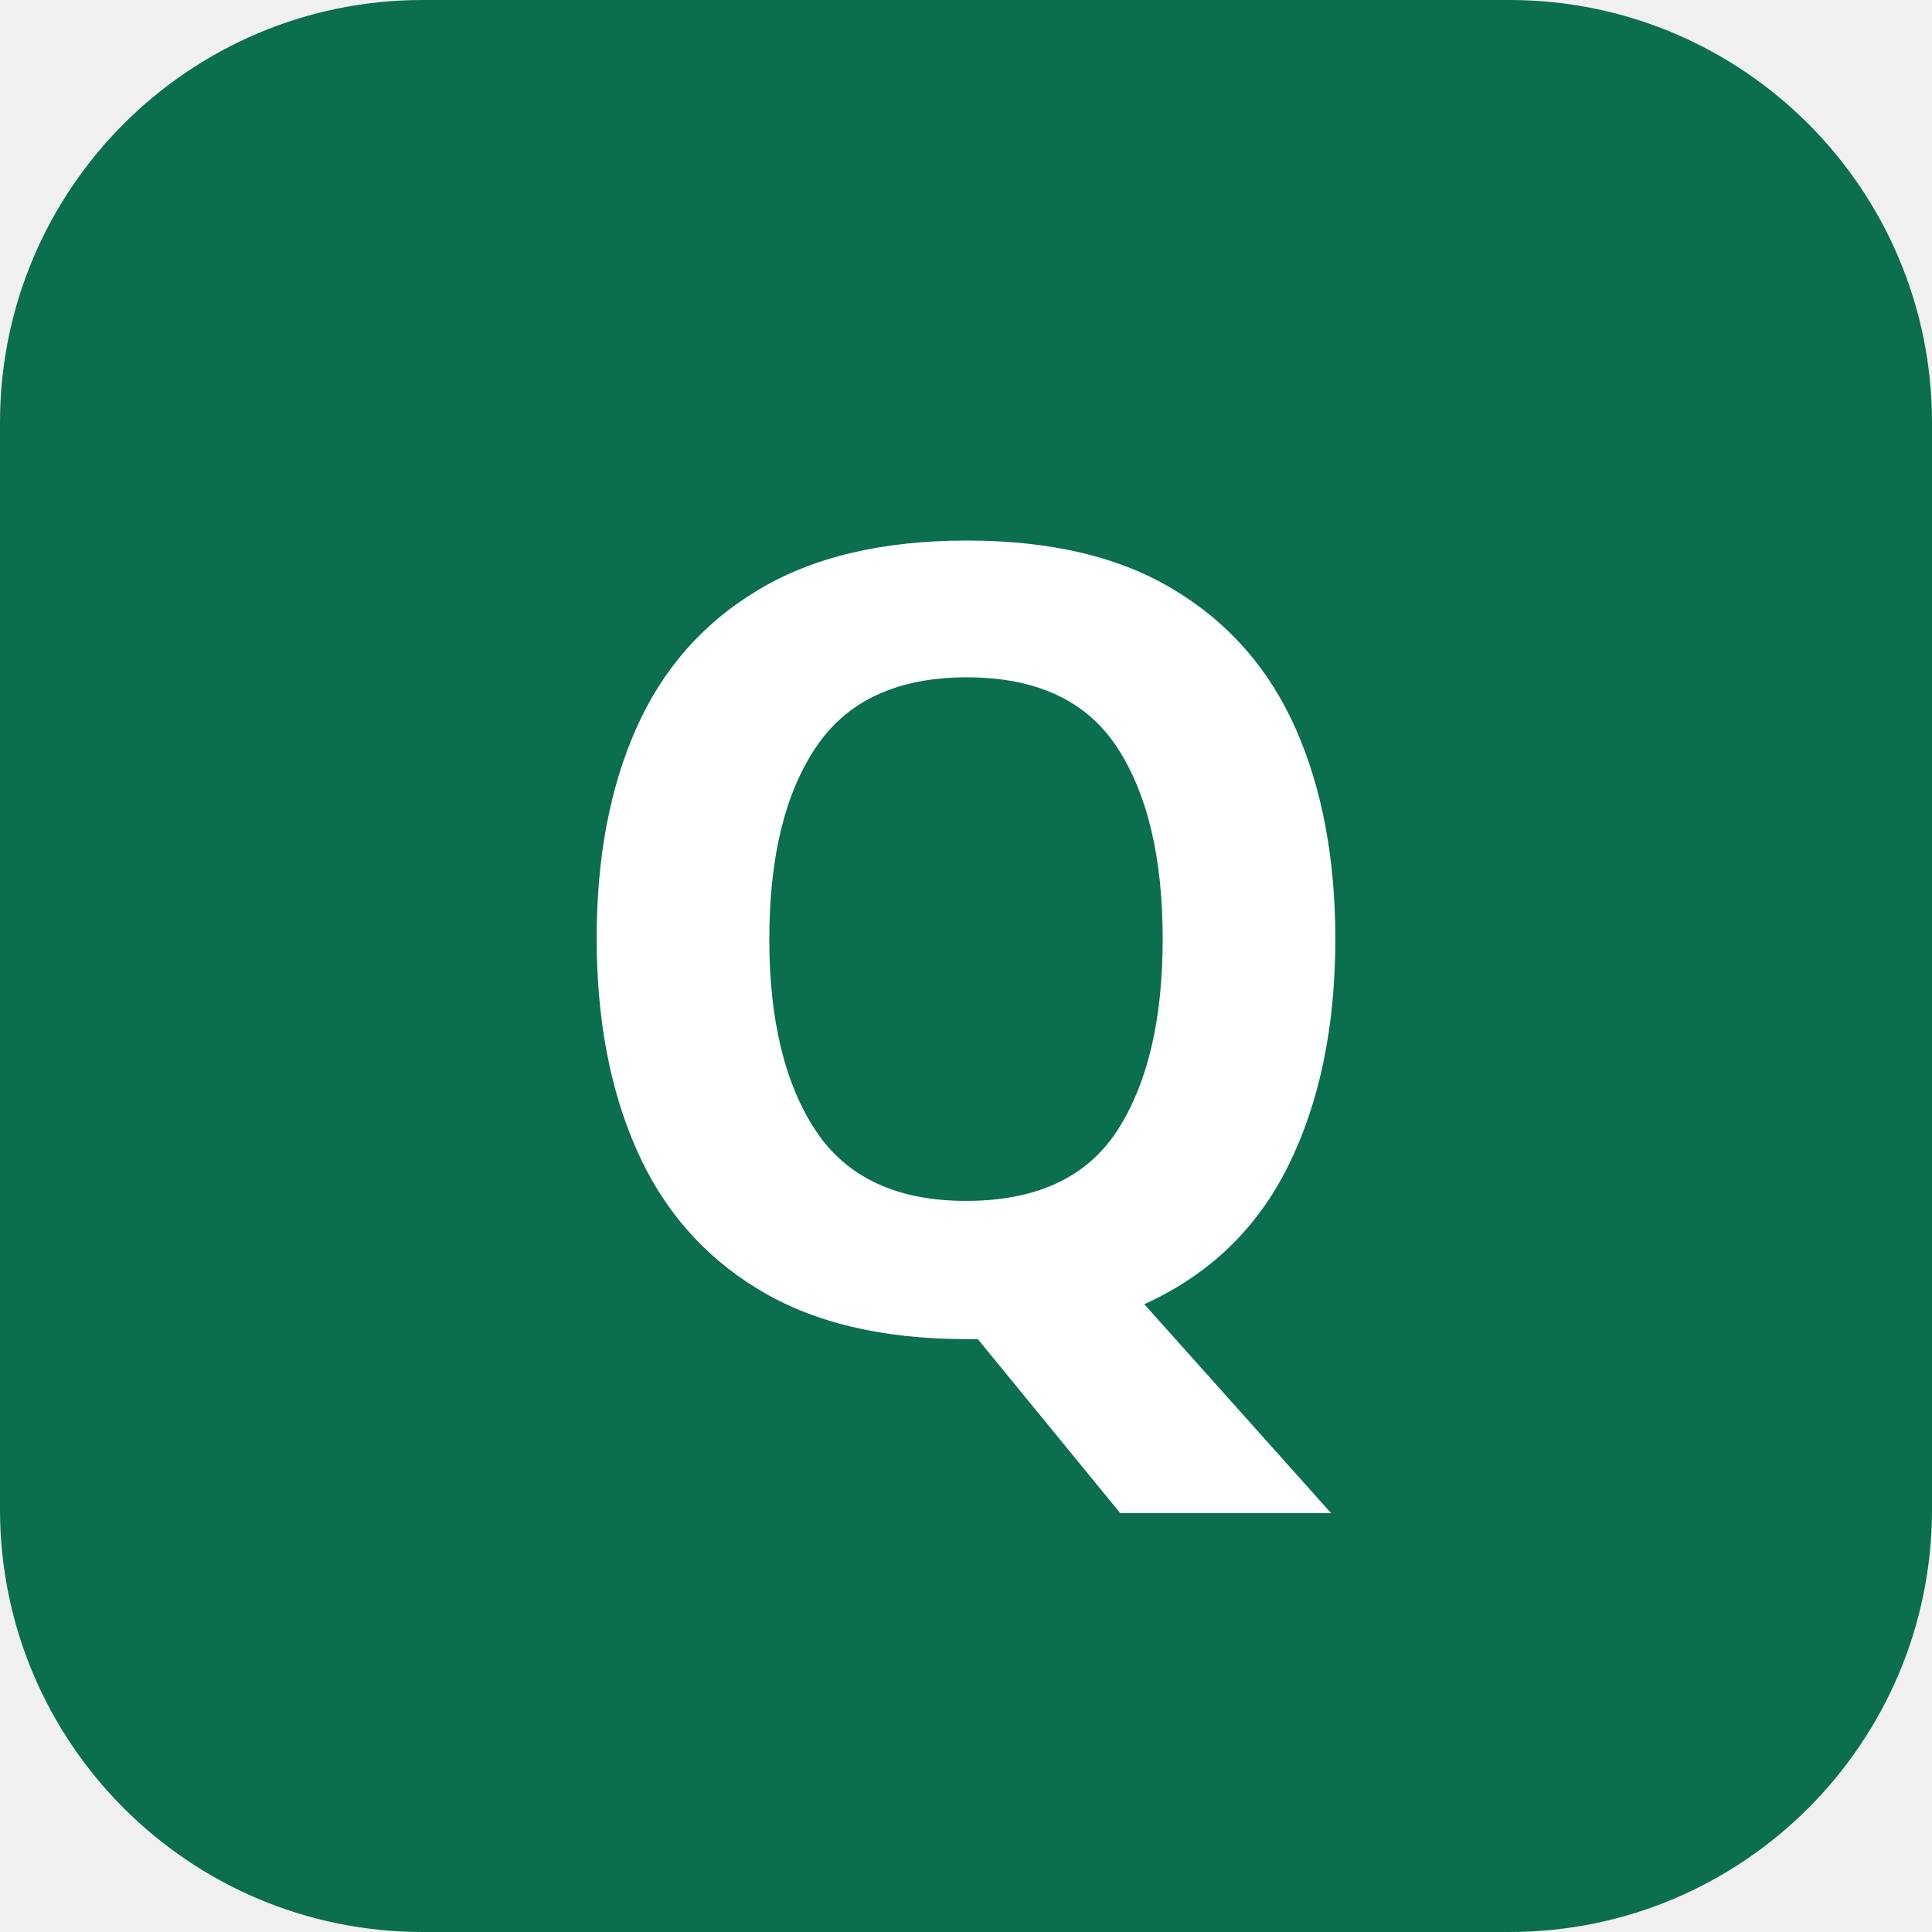
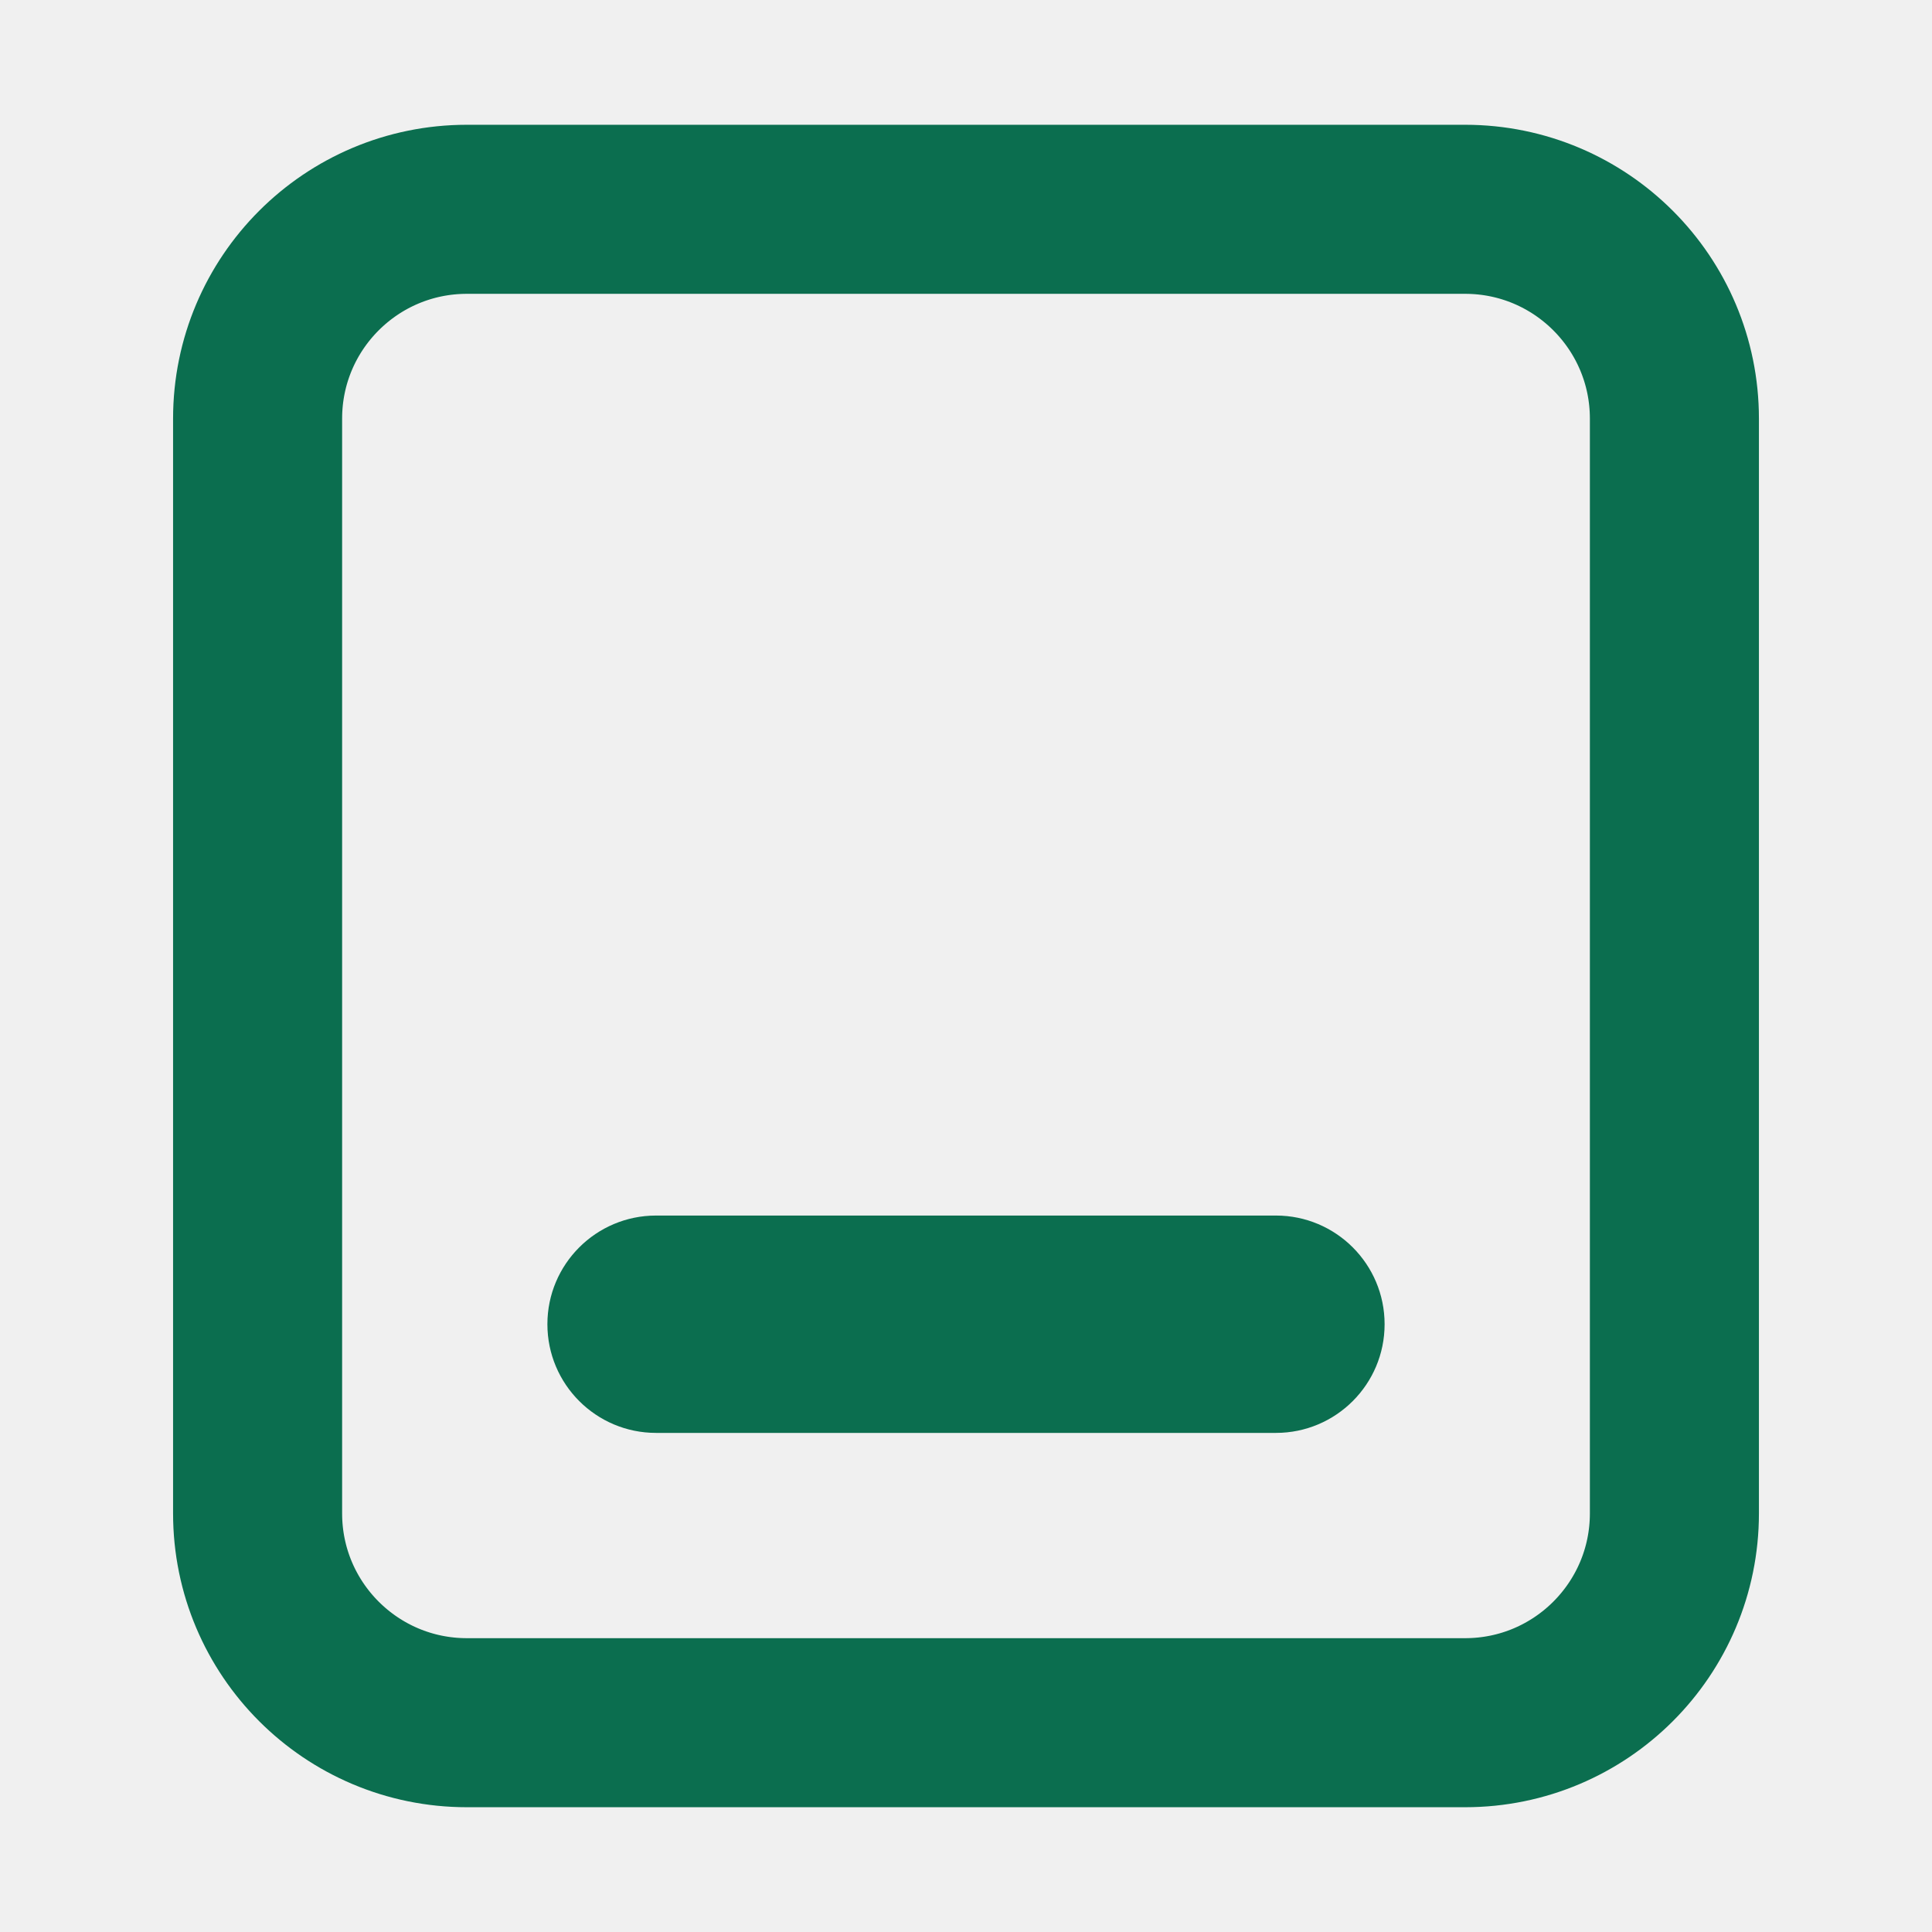
- <svg xmlns="http://www.w3.org/2000/svg" viewBox="0 0 64 64">
-   <rect width="64" height="64" rx="14" fill="#0b6e4f" />
-   <text x="32" y="44" font-family="system-ui, sans-serif" font-size="36" font-weight="700" fill="#ffffff" text-anchor="middle">Q</text>
+ <svg xmlns="http://www.w3.org/2000/svg" viewBox="0 0 24 24">
+   <style>
+ 		.signe { fill: none; stroke: #0b6e4f; }
+ 		.plein { fill: #0b6e4f; stroke: none; }
+ 		@media (prefers-color-scheme: dark) {
+ 			.signe { stroke: #4cc39a; }
+ 			.plein { fill: #4cc39a; }
+ 		}
+ 	</style>
+   <rect class="signe" x="3.2" y="2.6" width="17.6" height="18.8" rx="2.6" stroke-width="2.1" />
+   <rect class="plein" x="6.8" y="15.1" width="10.4" height="2.7" rx="1.35" />
</svg>
